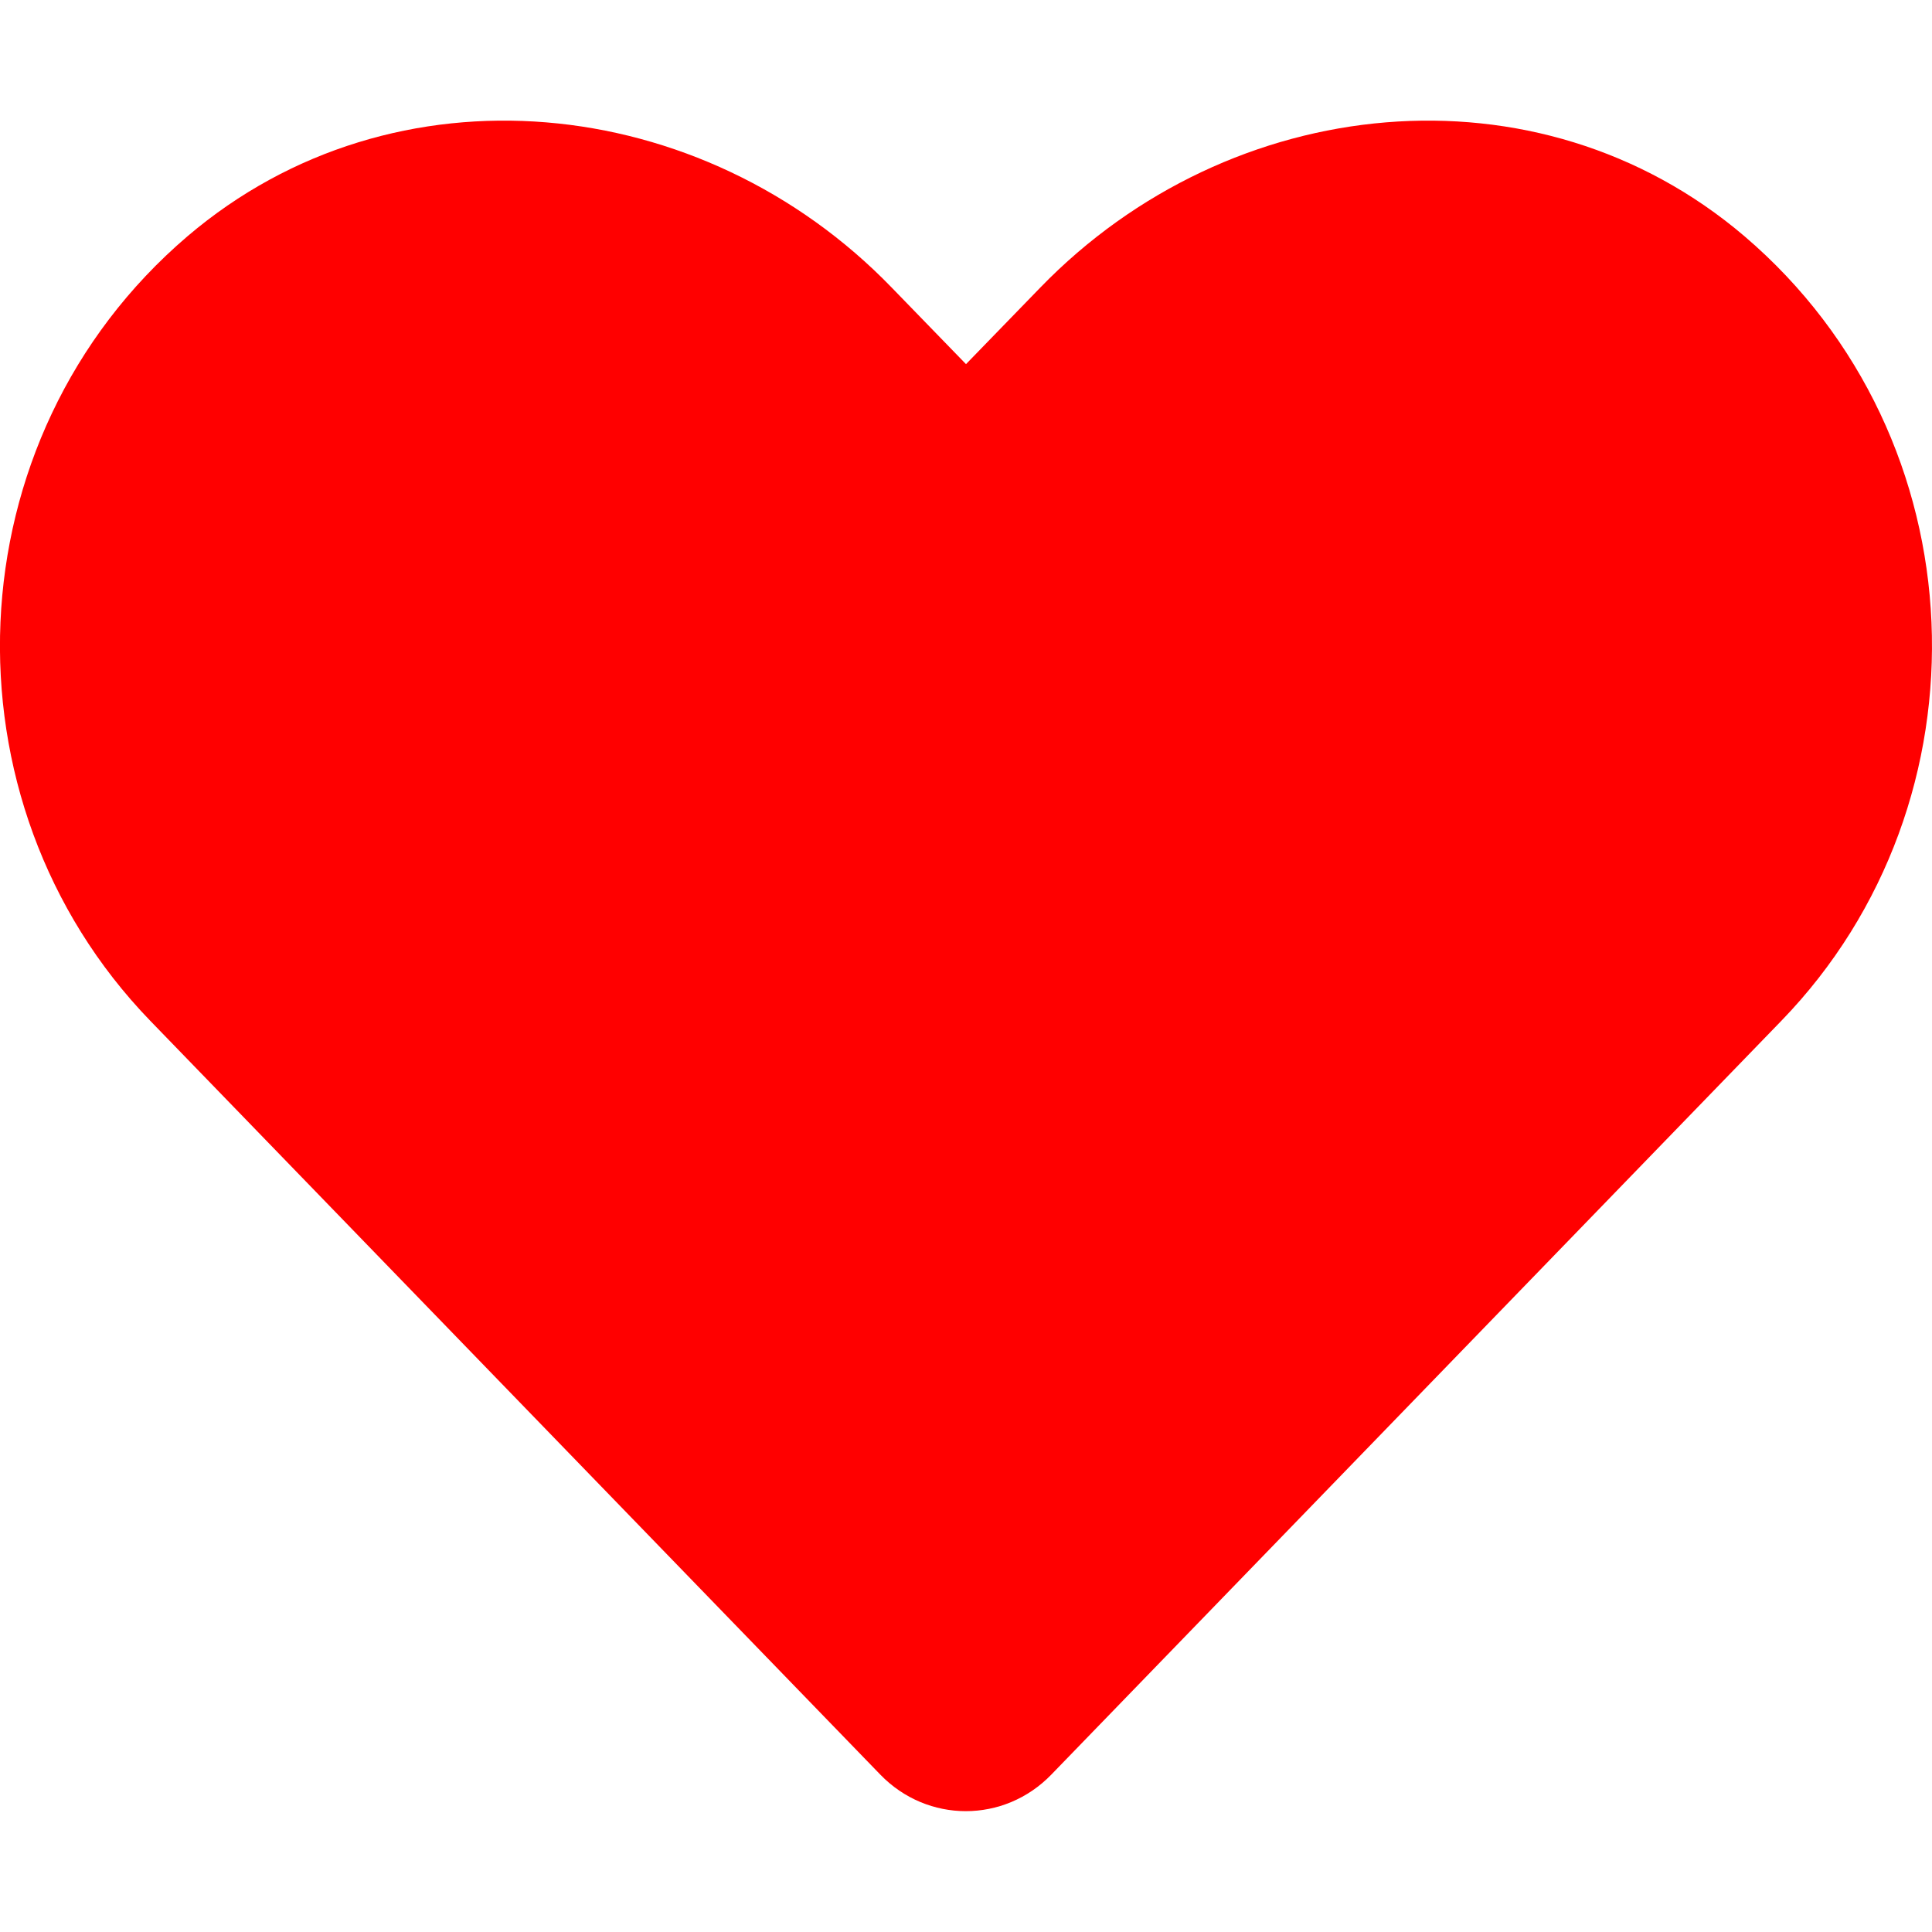
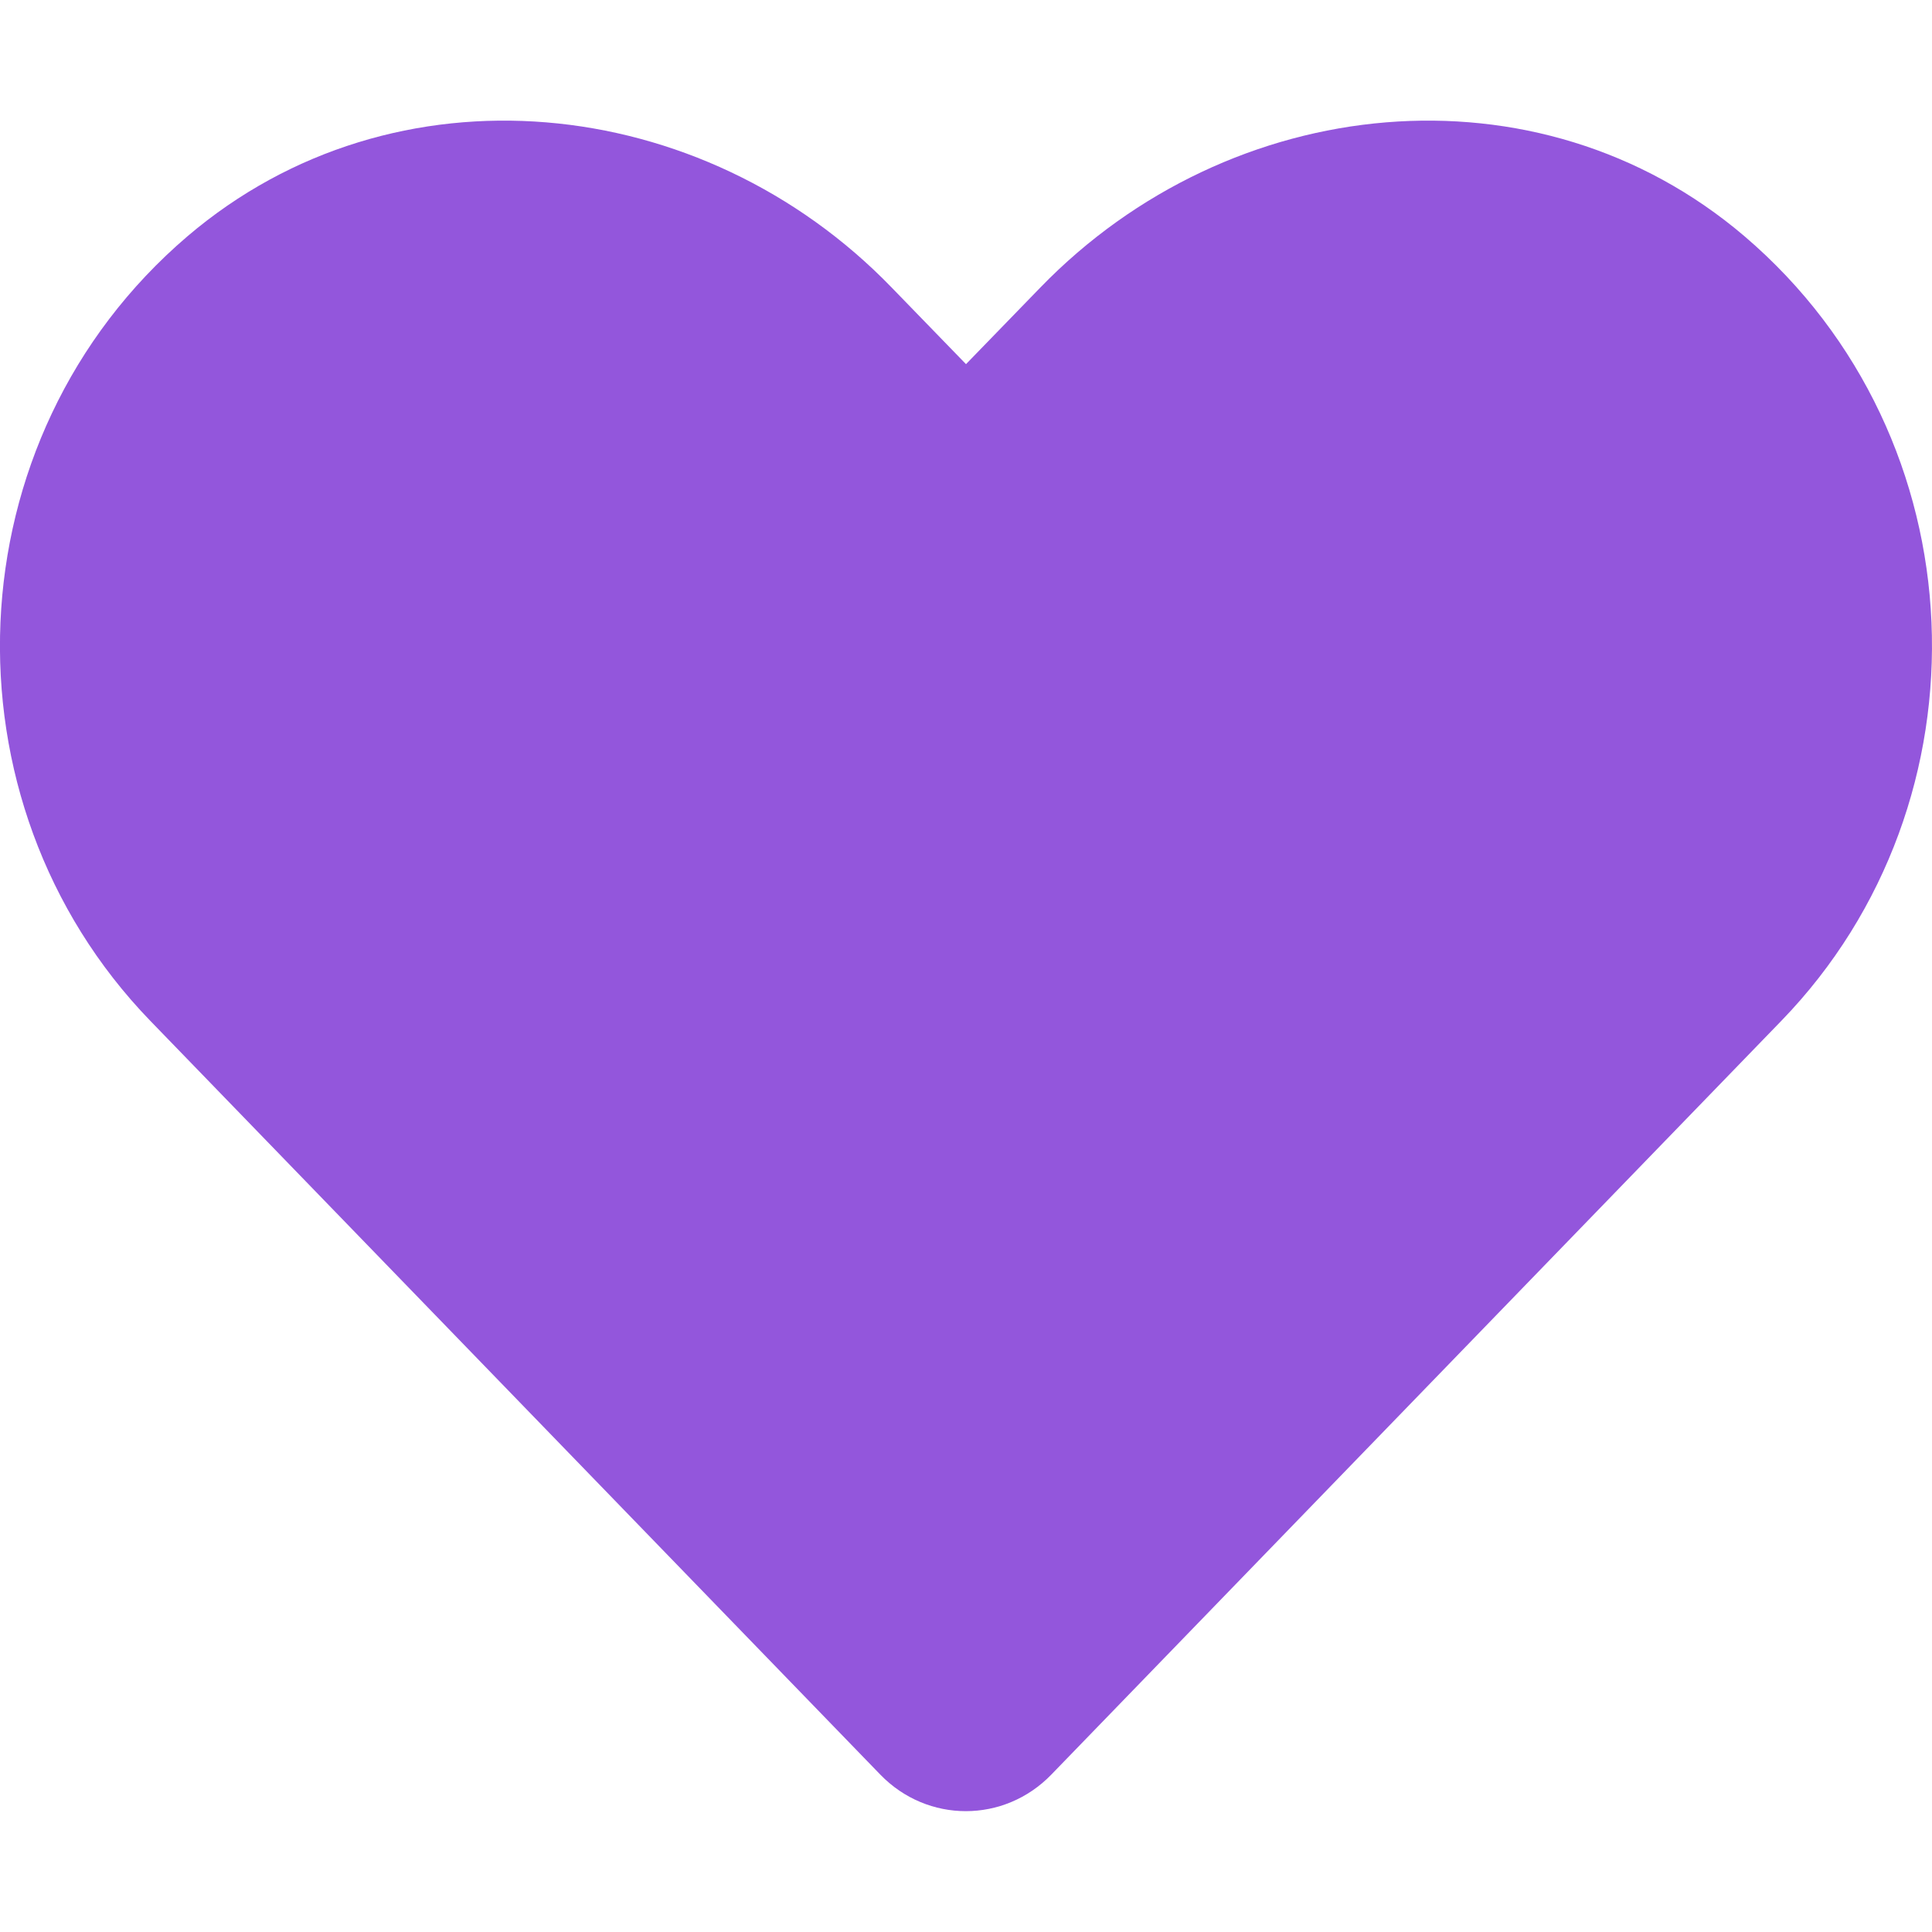
<svg xmlns="http://www.w3.org/2000/svg" aria-hidden="true" focusable="false" data-prefix="fas" data-icon="heart" class="svg-inline--fa fa-heart fa-w-16" role="img" viewBox="0 0 512 512">
-   <path fill="red" d="M462.3 62.6C407.5 15.9 326 24.3 275.7 76.2L256 96.5l-19.7-20.3C186.1 24.3 104.5 15.9 49.7 62.6c-62.8 53.6-66.1 149.8-9.9 207.9l193.5 199.8c12.5 12.9 32.8 12.9 45.3 0l193.5-199.8c56.3-58.1 53-154.3-9.8-207.9z" />
+   <path class="kiwi" fill="#9356dc" d="M462.3 62.6C407.5 15.9 326 24.3 275.7 76.2L256 96.5l-19.7-20.3C186.1 24.3 104.5 15.9 49.7 62.6c-62.8 53.6-66.1 149.8-9.9 207.9l193.5 199.8c12.5 12.9 32.8 12.9 45.3 0l193.5-199.8c56.3-58.1 53-154.3-9.8-207.9z" />
</svg>
